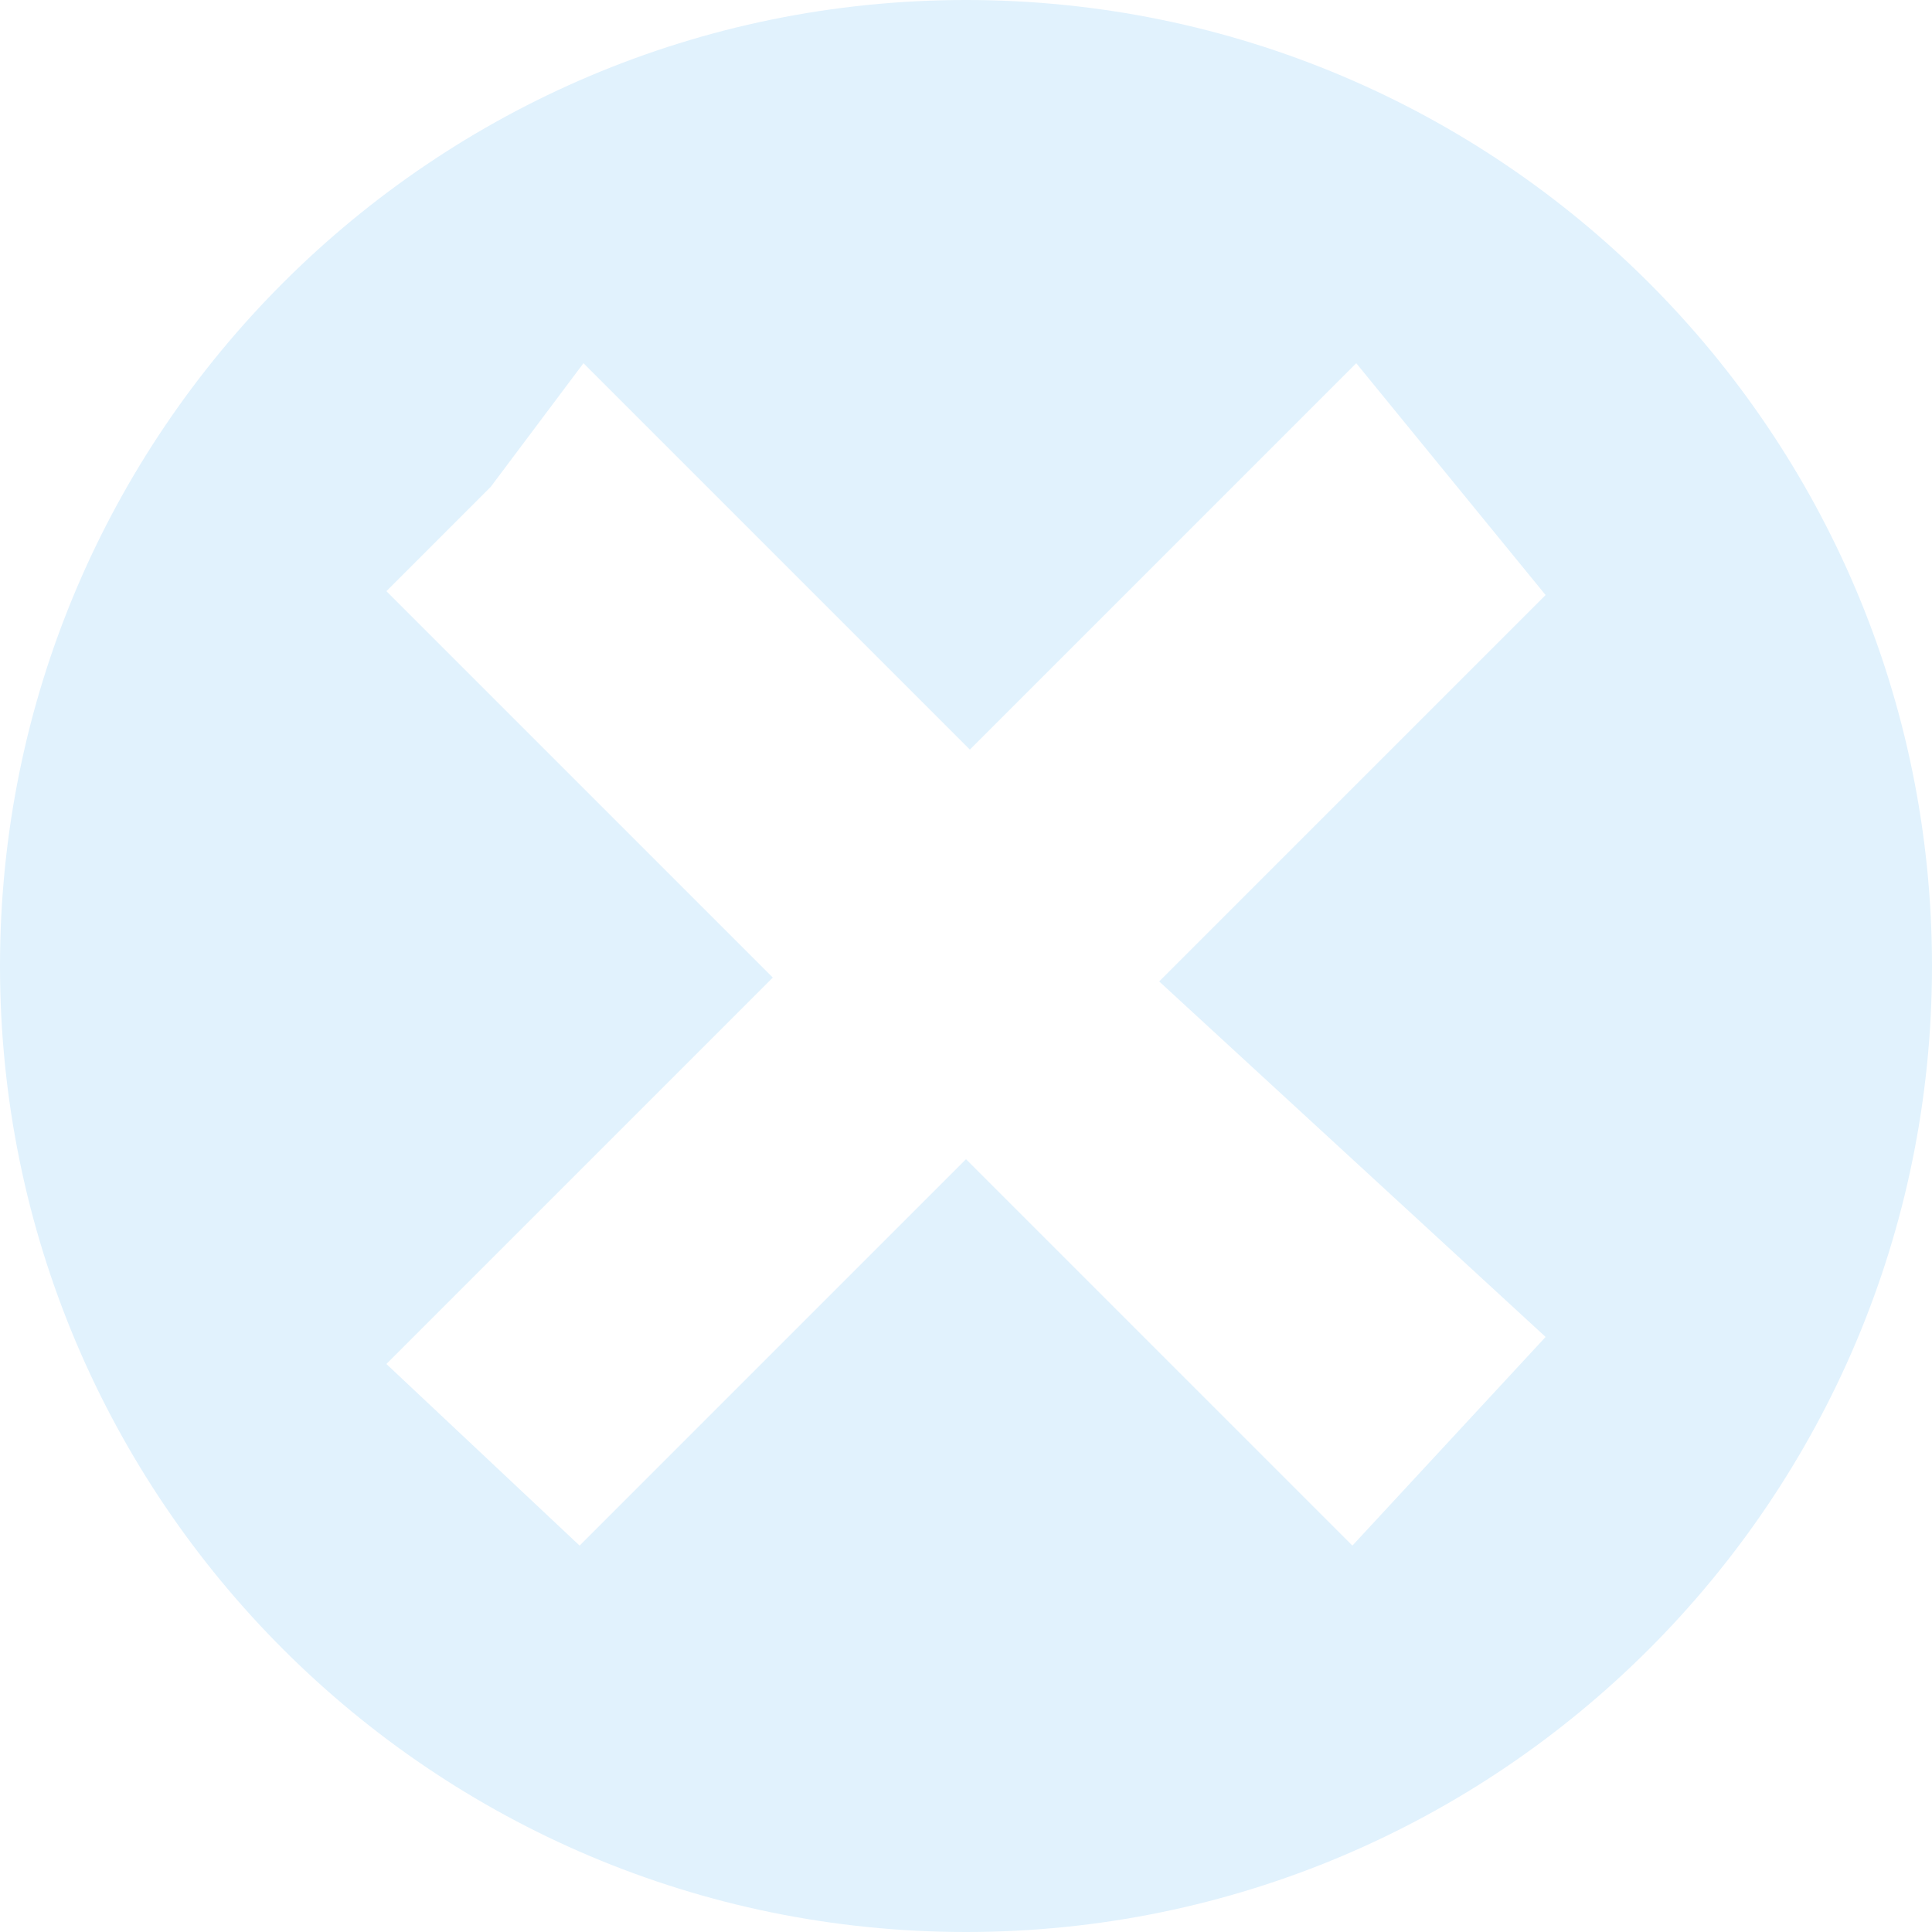
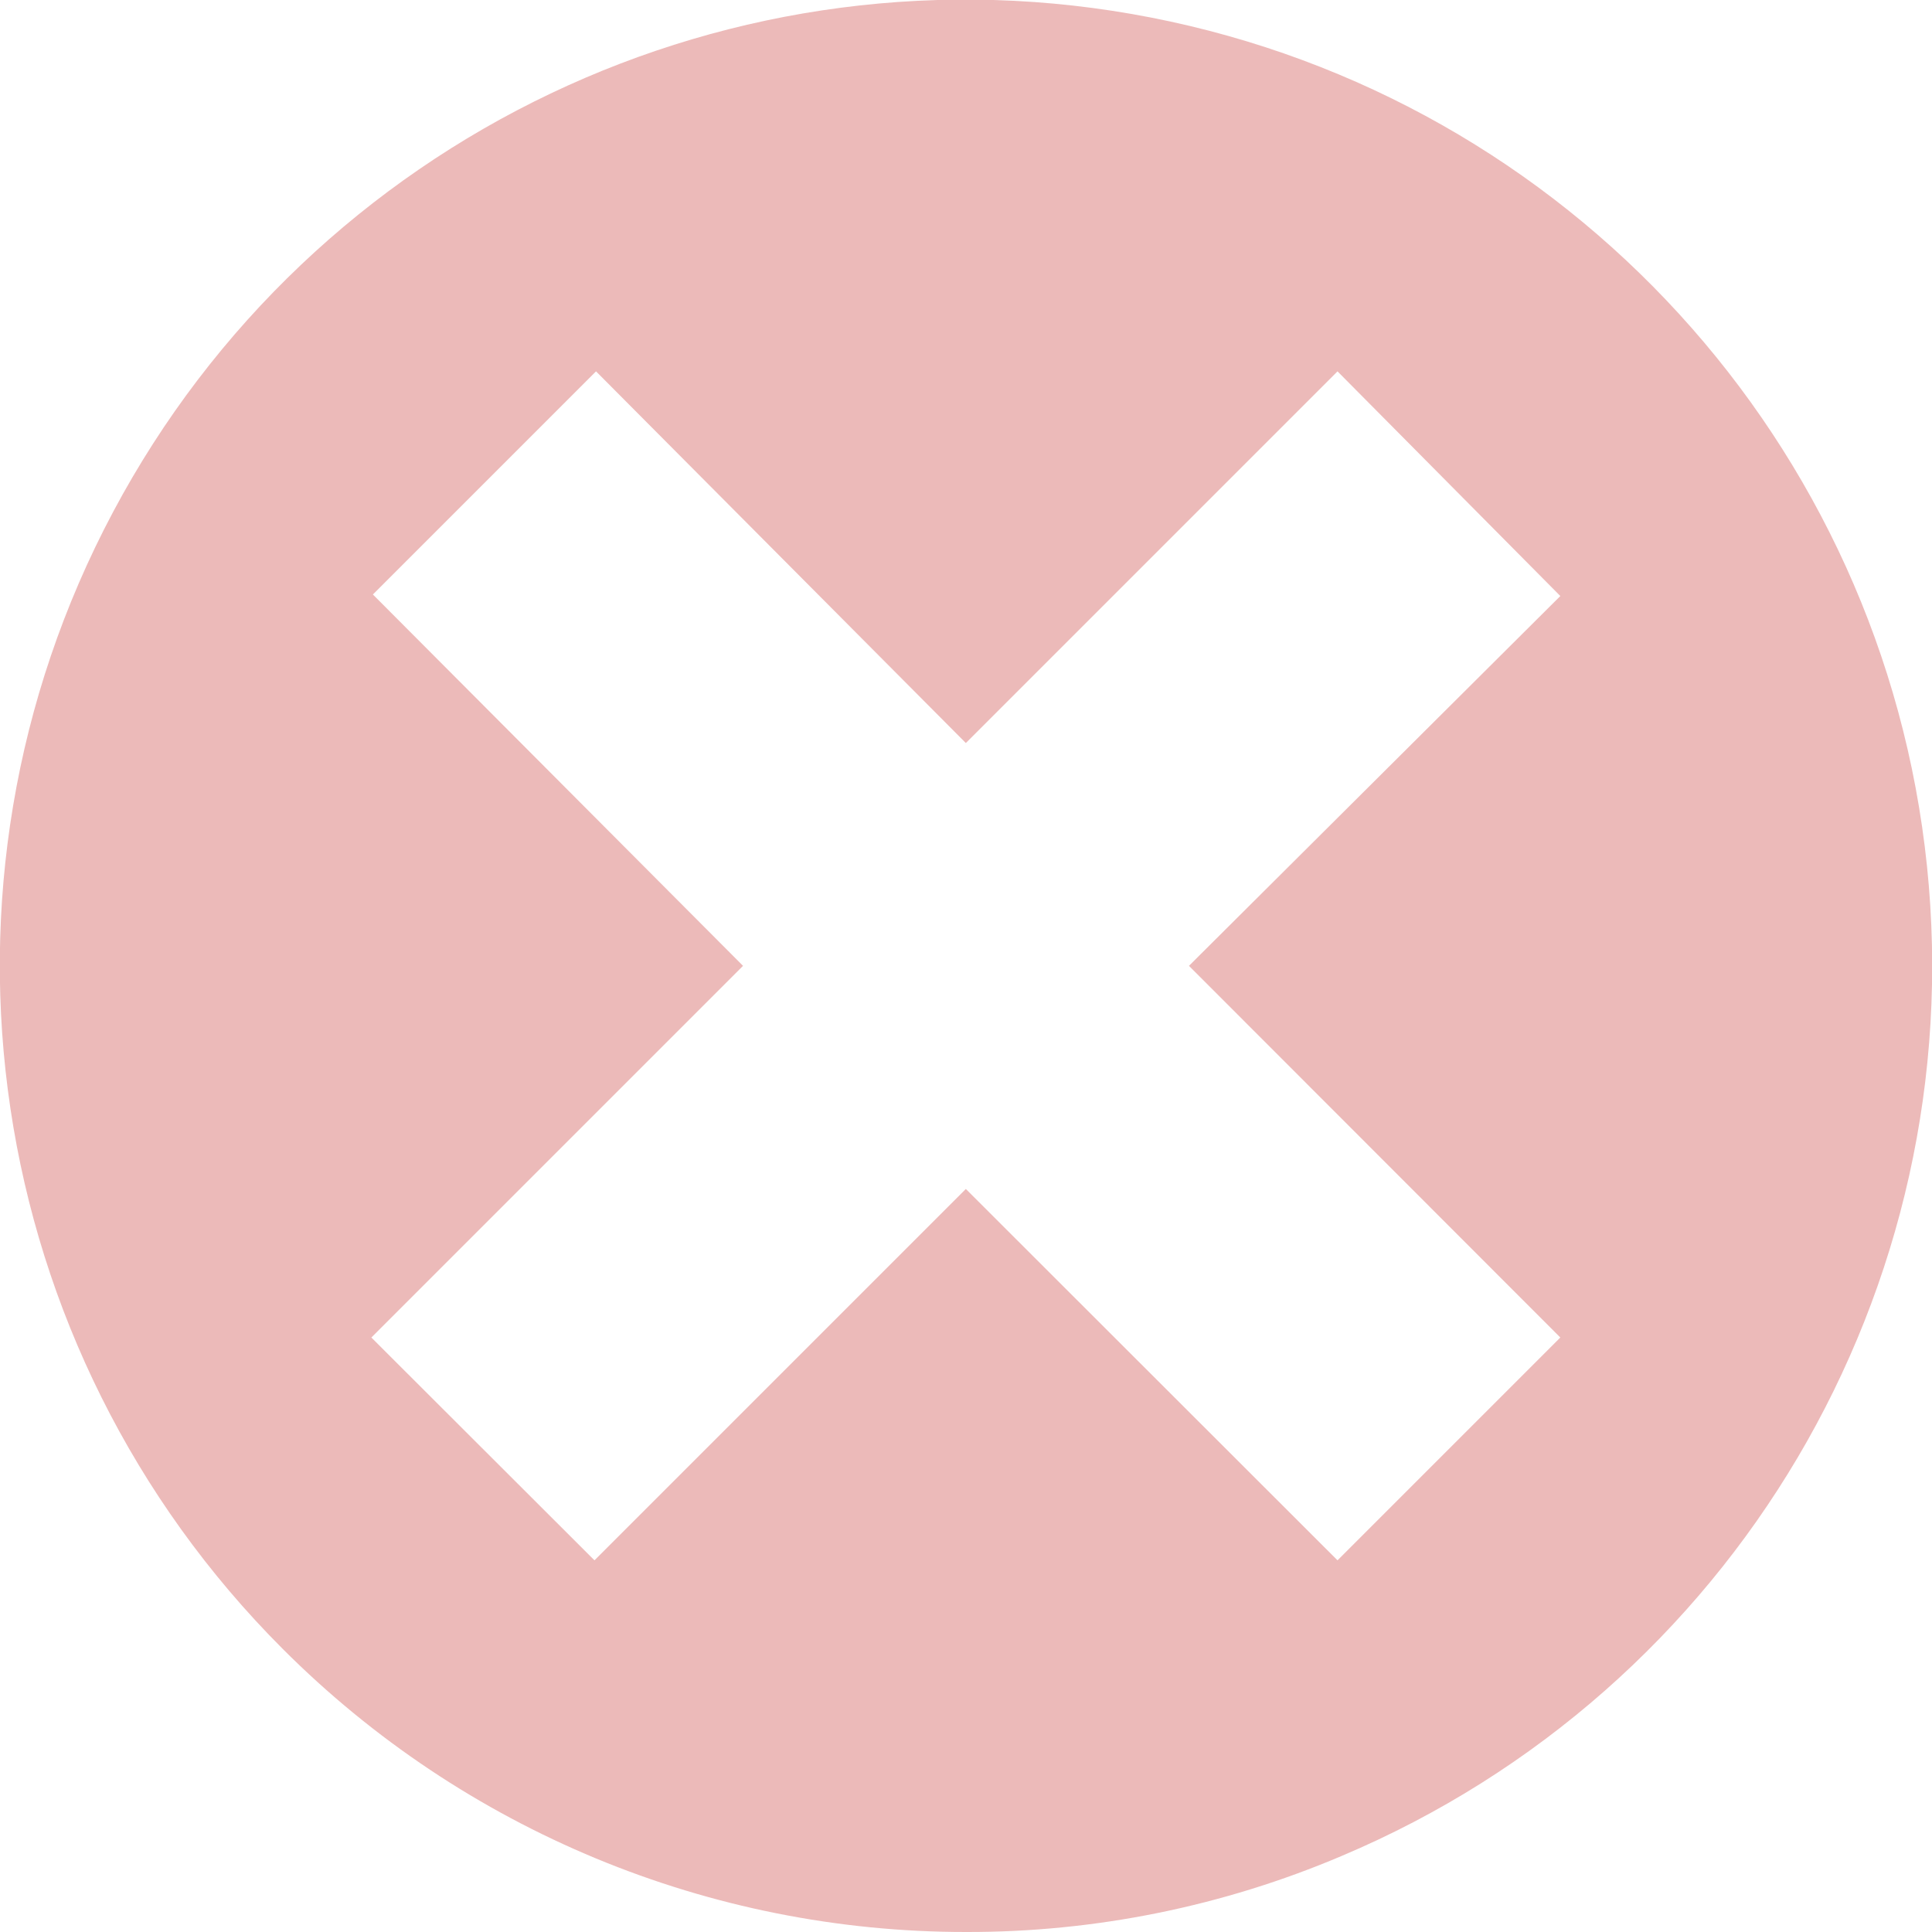
- <svg xmlns="http://www.w3.org/2000/svg" id="Laag_1" data-name="Laag 1" viewBox="0 0 5 5">
+ <svg xmlns="http://www.w3.org/2000/svg" width="5rem" viewBox="0 0 62.69 62.69">
  <defs>
-     <style>.cls-1{fill:#e1f2fd;}</style>
+     <style>.cls-1{fill:#ecbab9;}</style>
  </defs>
-   <path class="cls-1" d="M2.5,0A2.5,2.5,0,1,0,5,2.5,2.5,2.5,0,0,0,2.5,0Zm1,3L4,3.46,3.5,4l-1-1-1,1L1,3.53l1-1-1-1,.27-.27L1.51.94l1,1,1-1L4,1.54l-1,1Z" />
+   <g id="Layer_2" data-name="Layer 2">
+     <g id="Layer_1-2" data-name="Layer 1">
+       <path id="Button--not" class="cls-1" d="M31.34,62.69A31.31,31.31,0,0,1,9.18,53.51a31.35,31.35,0,1,1,34.36,6.71A31,31,0,0,1,31.34,62.69Zm0-24.11h0L43.4,50.63l7.23-7.23L38.58,31.34l12.05-12L43.4,12.05,31.34,24.11l-12-12.06-7.24,7.24L24.11,31.34,12.05,43.4l7.24,7.23Z" />
+     </g>
+   </g>
</svg>
